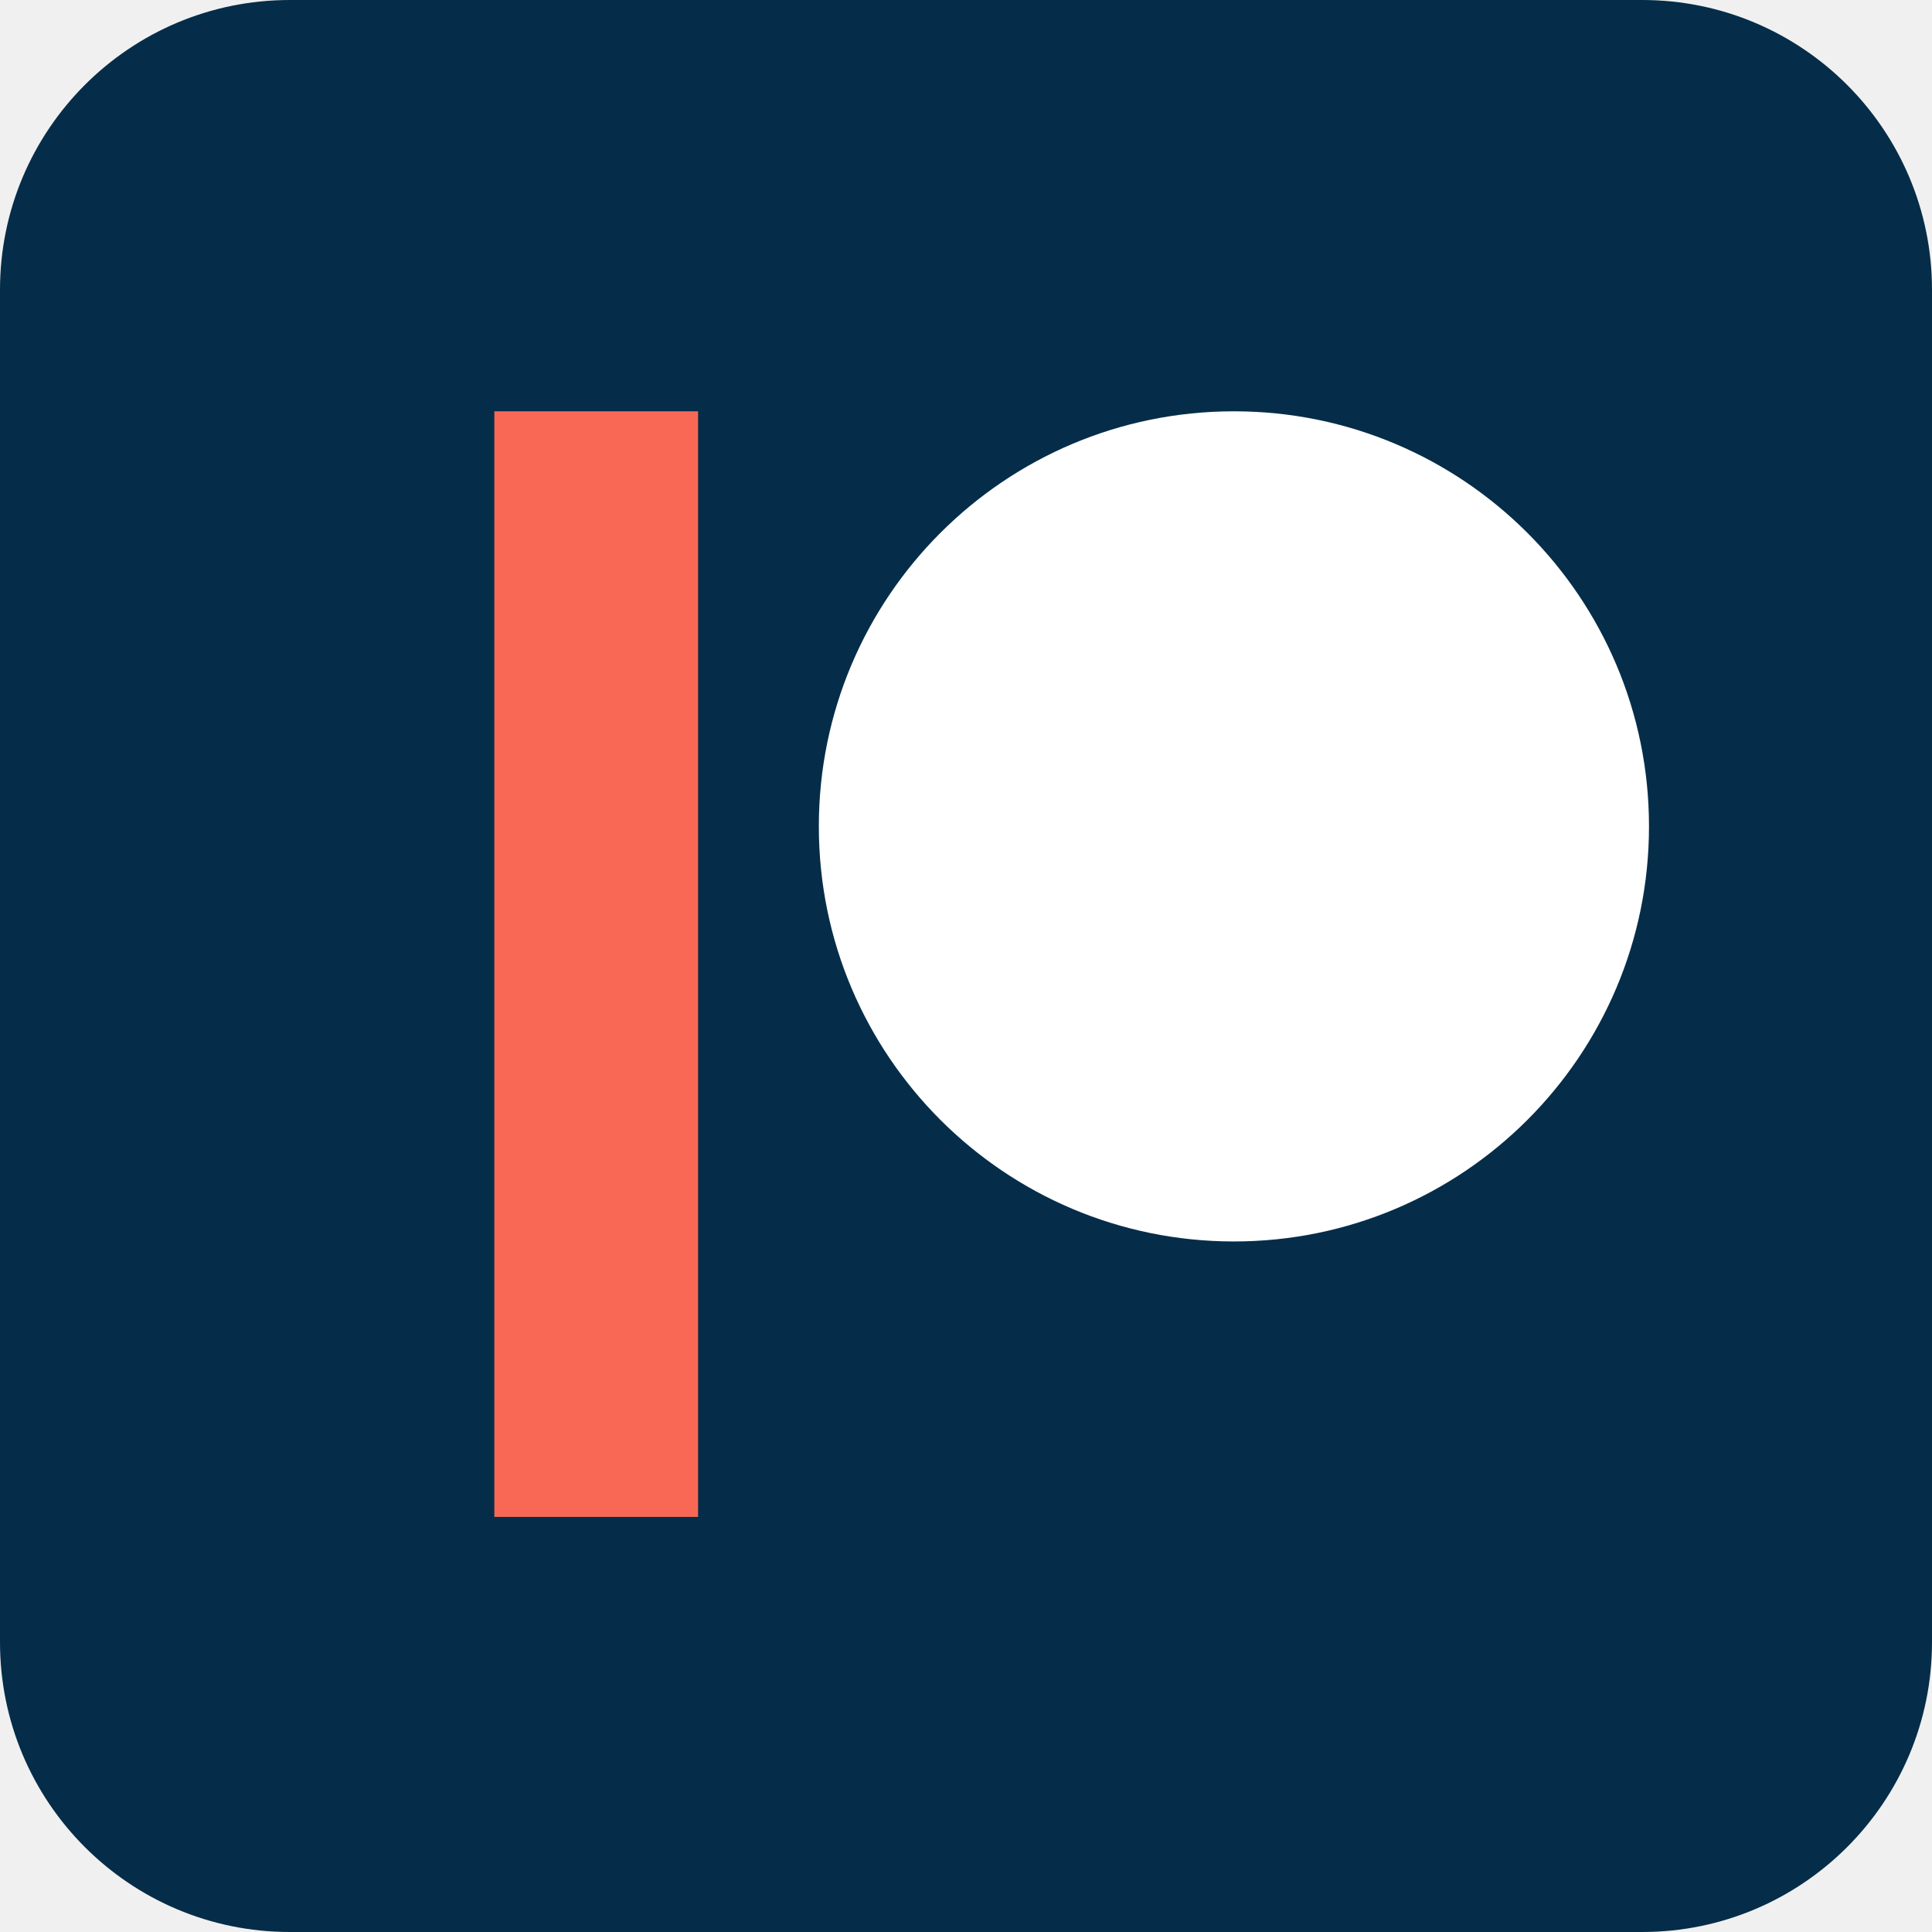
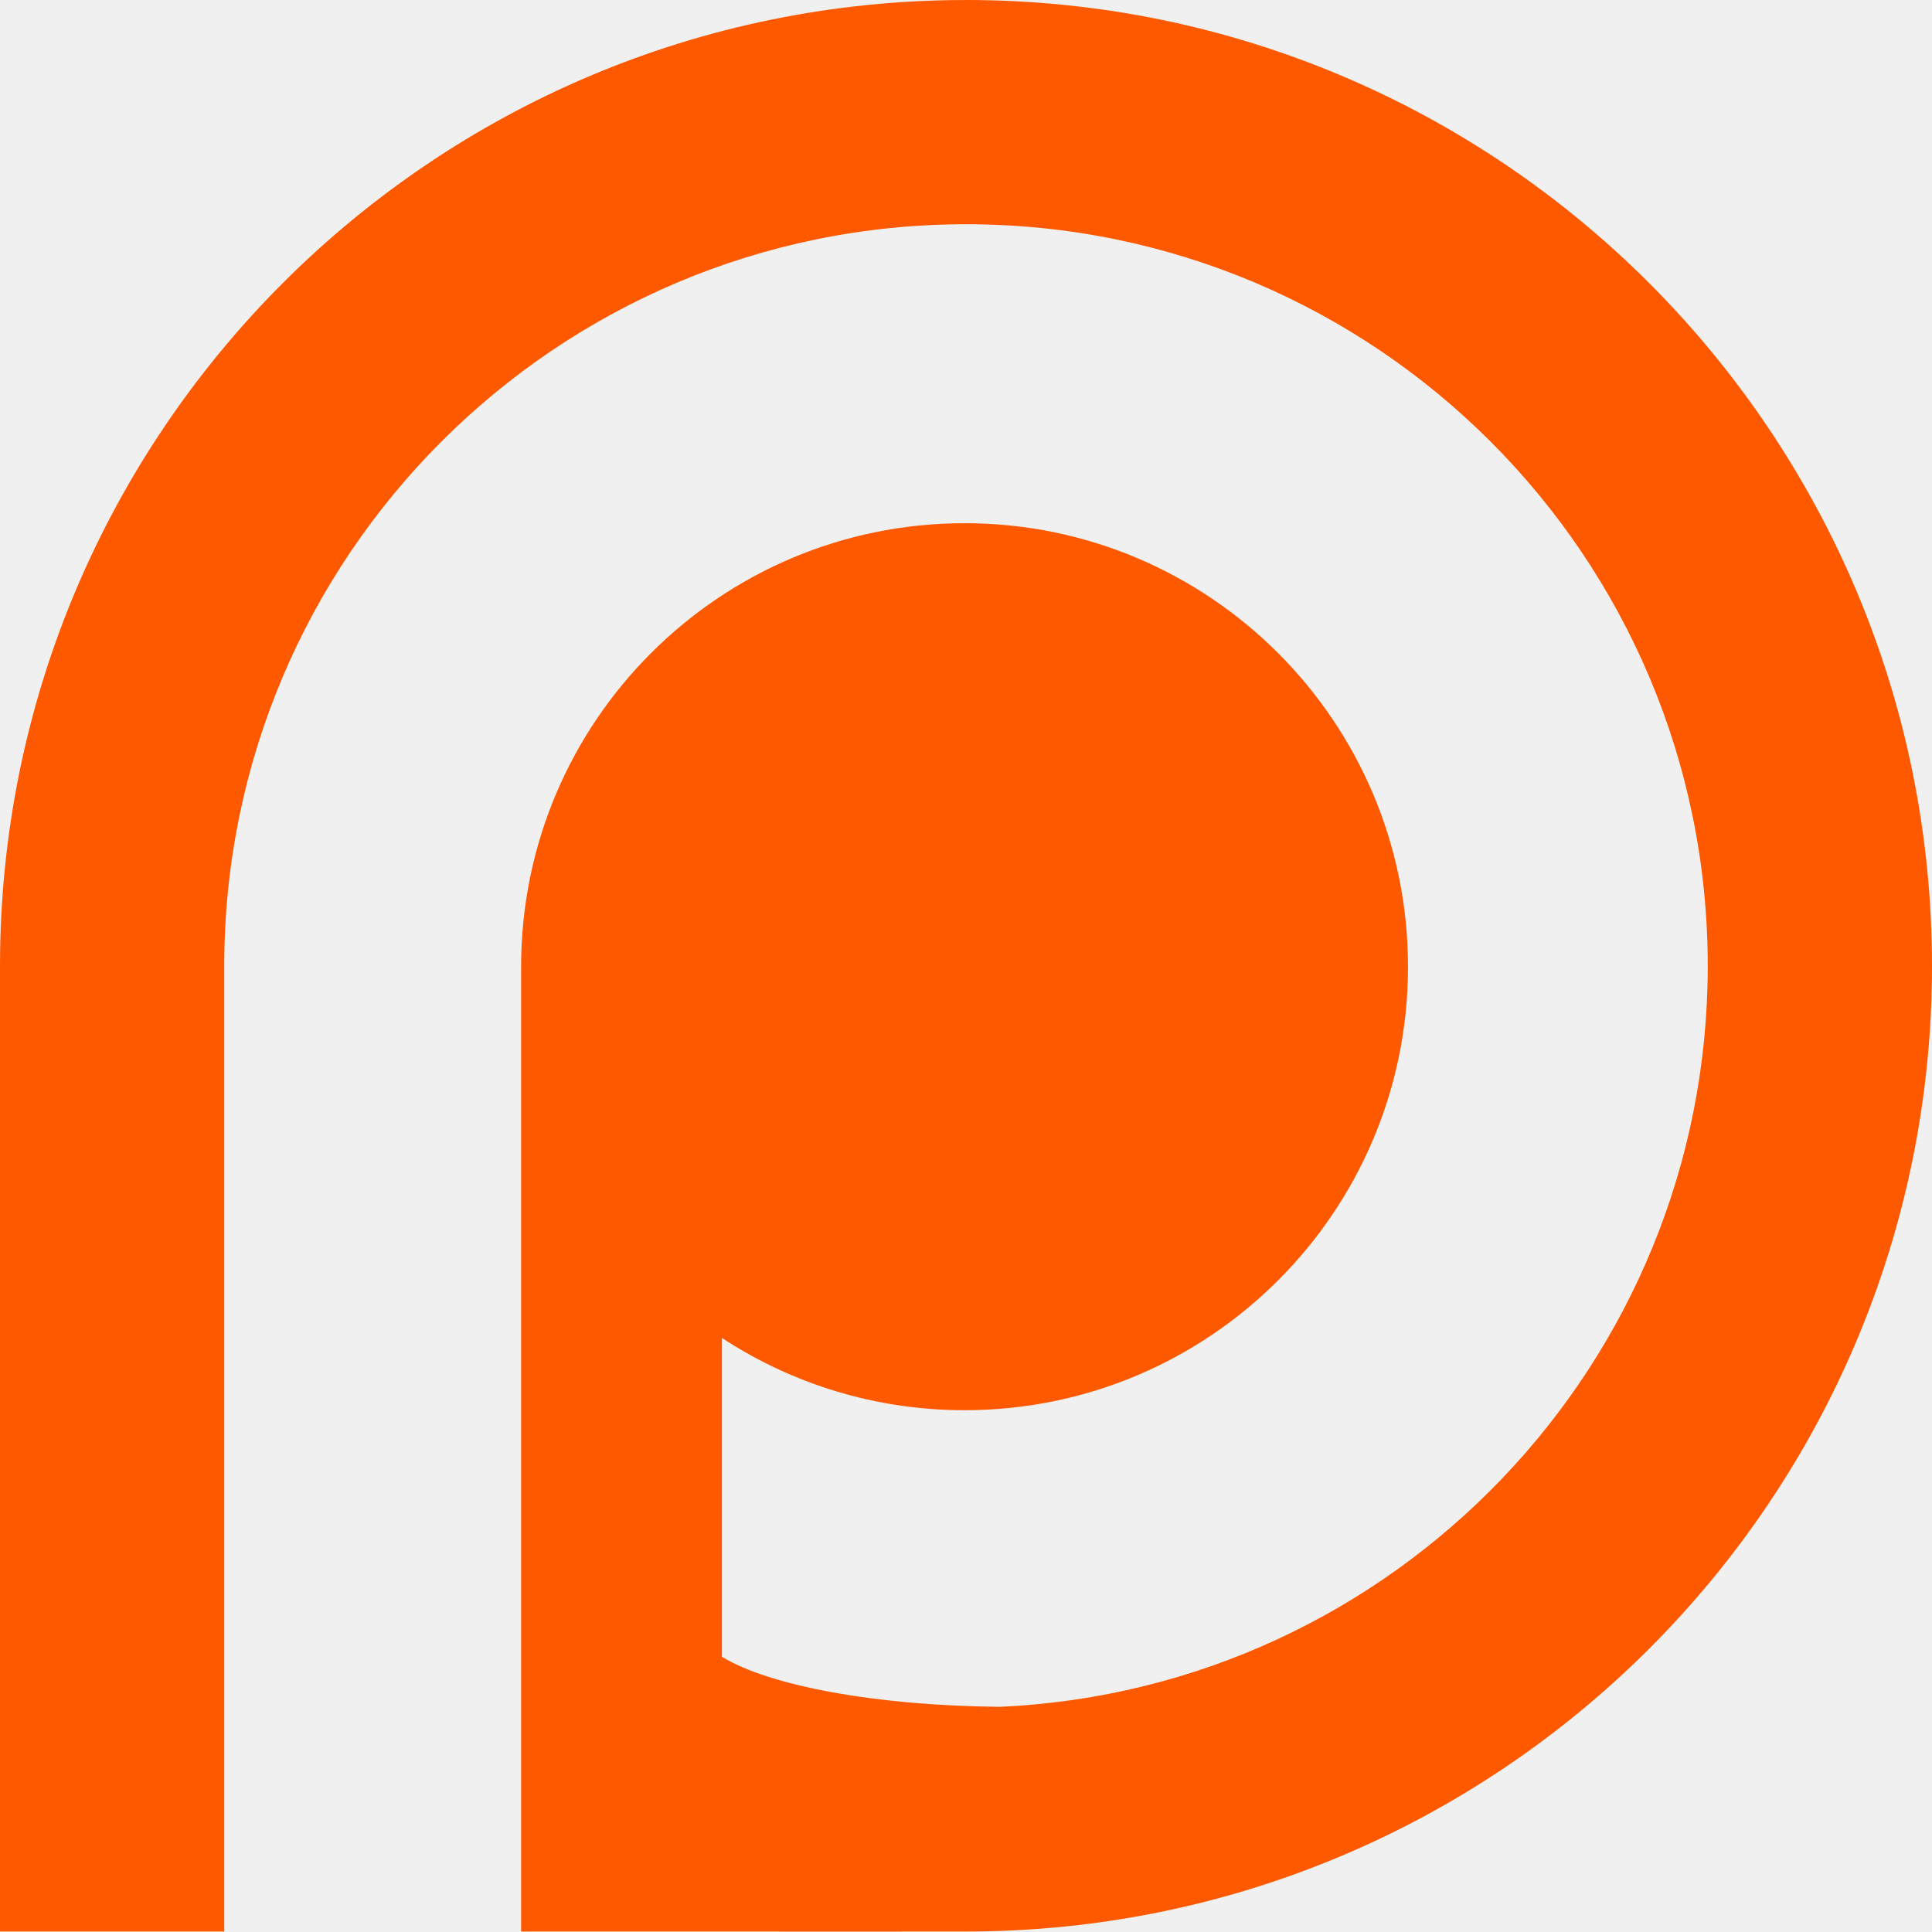
- <svg xmlns="http://www.w3.org/2000/svg" height="512" width="512">
-   <rect width="512" height="512" fill="#052d49" rx="15%" />
-   <circle cx="327" cy="219" r="110" fill="#fff" />
-   <path fill="#f96854" d="M185 402V109h-54v293z" />
+ <svg xmlns="http://www.w3.org/2000/svg" width="256px" height="256px" viewBox="0 0 256 256" version="1.1" preserveAspectRatio="xMidYMid">
+   <g>
+     <path d="M127.997,0.002 C57.304,0.002 0,57.306 0,127.999 L0,255.935 L29.713,255.935 L29.713,127.999 C29.713,73.722 73.719,29.713 127.999,29.713 C182.279,29.713 226.285,73.719 226.285,127.999 C226.285,180.75 184.716,223.784 132.552,226.162 C115.978,226.027 101.848,223.337 95.659,219.529 L95.659,177.287 C104.896,183.335 115.944,186.861 127.809,186.861 C160.263,186.861 186.569,160.554 186.569,128.101 C186.569,95.647 160.262,69.327 127.809,69.327 C95.356,69.327 69.049,95.648 69.049,128.101 L69.049,255.937 C88.443,255.919 109.045,255.964 128.003,255.937 C198.696,255.937 256,198.69 256,128.002 C255.995,57.304 198.687,0 127.998,0 L127.997,0.002 Z" fill="#FF5900" />
+   </g>
</svg>
